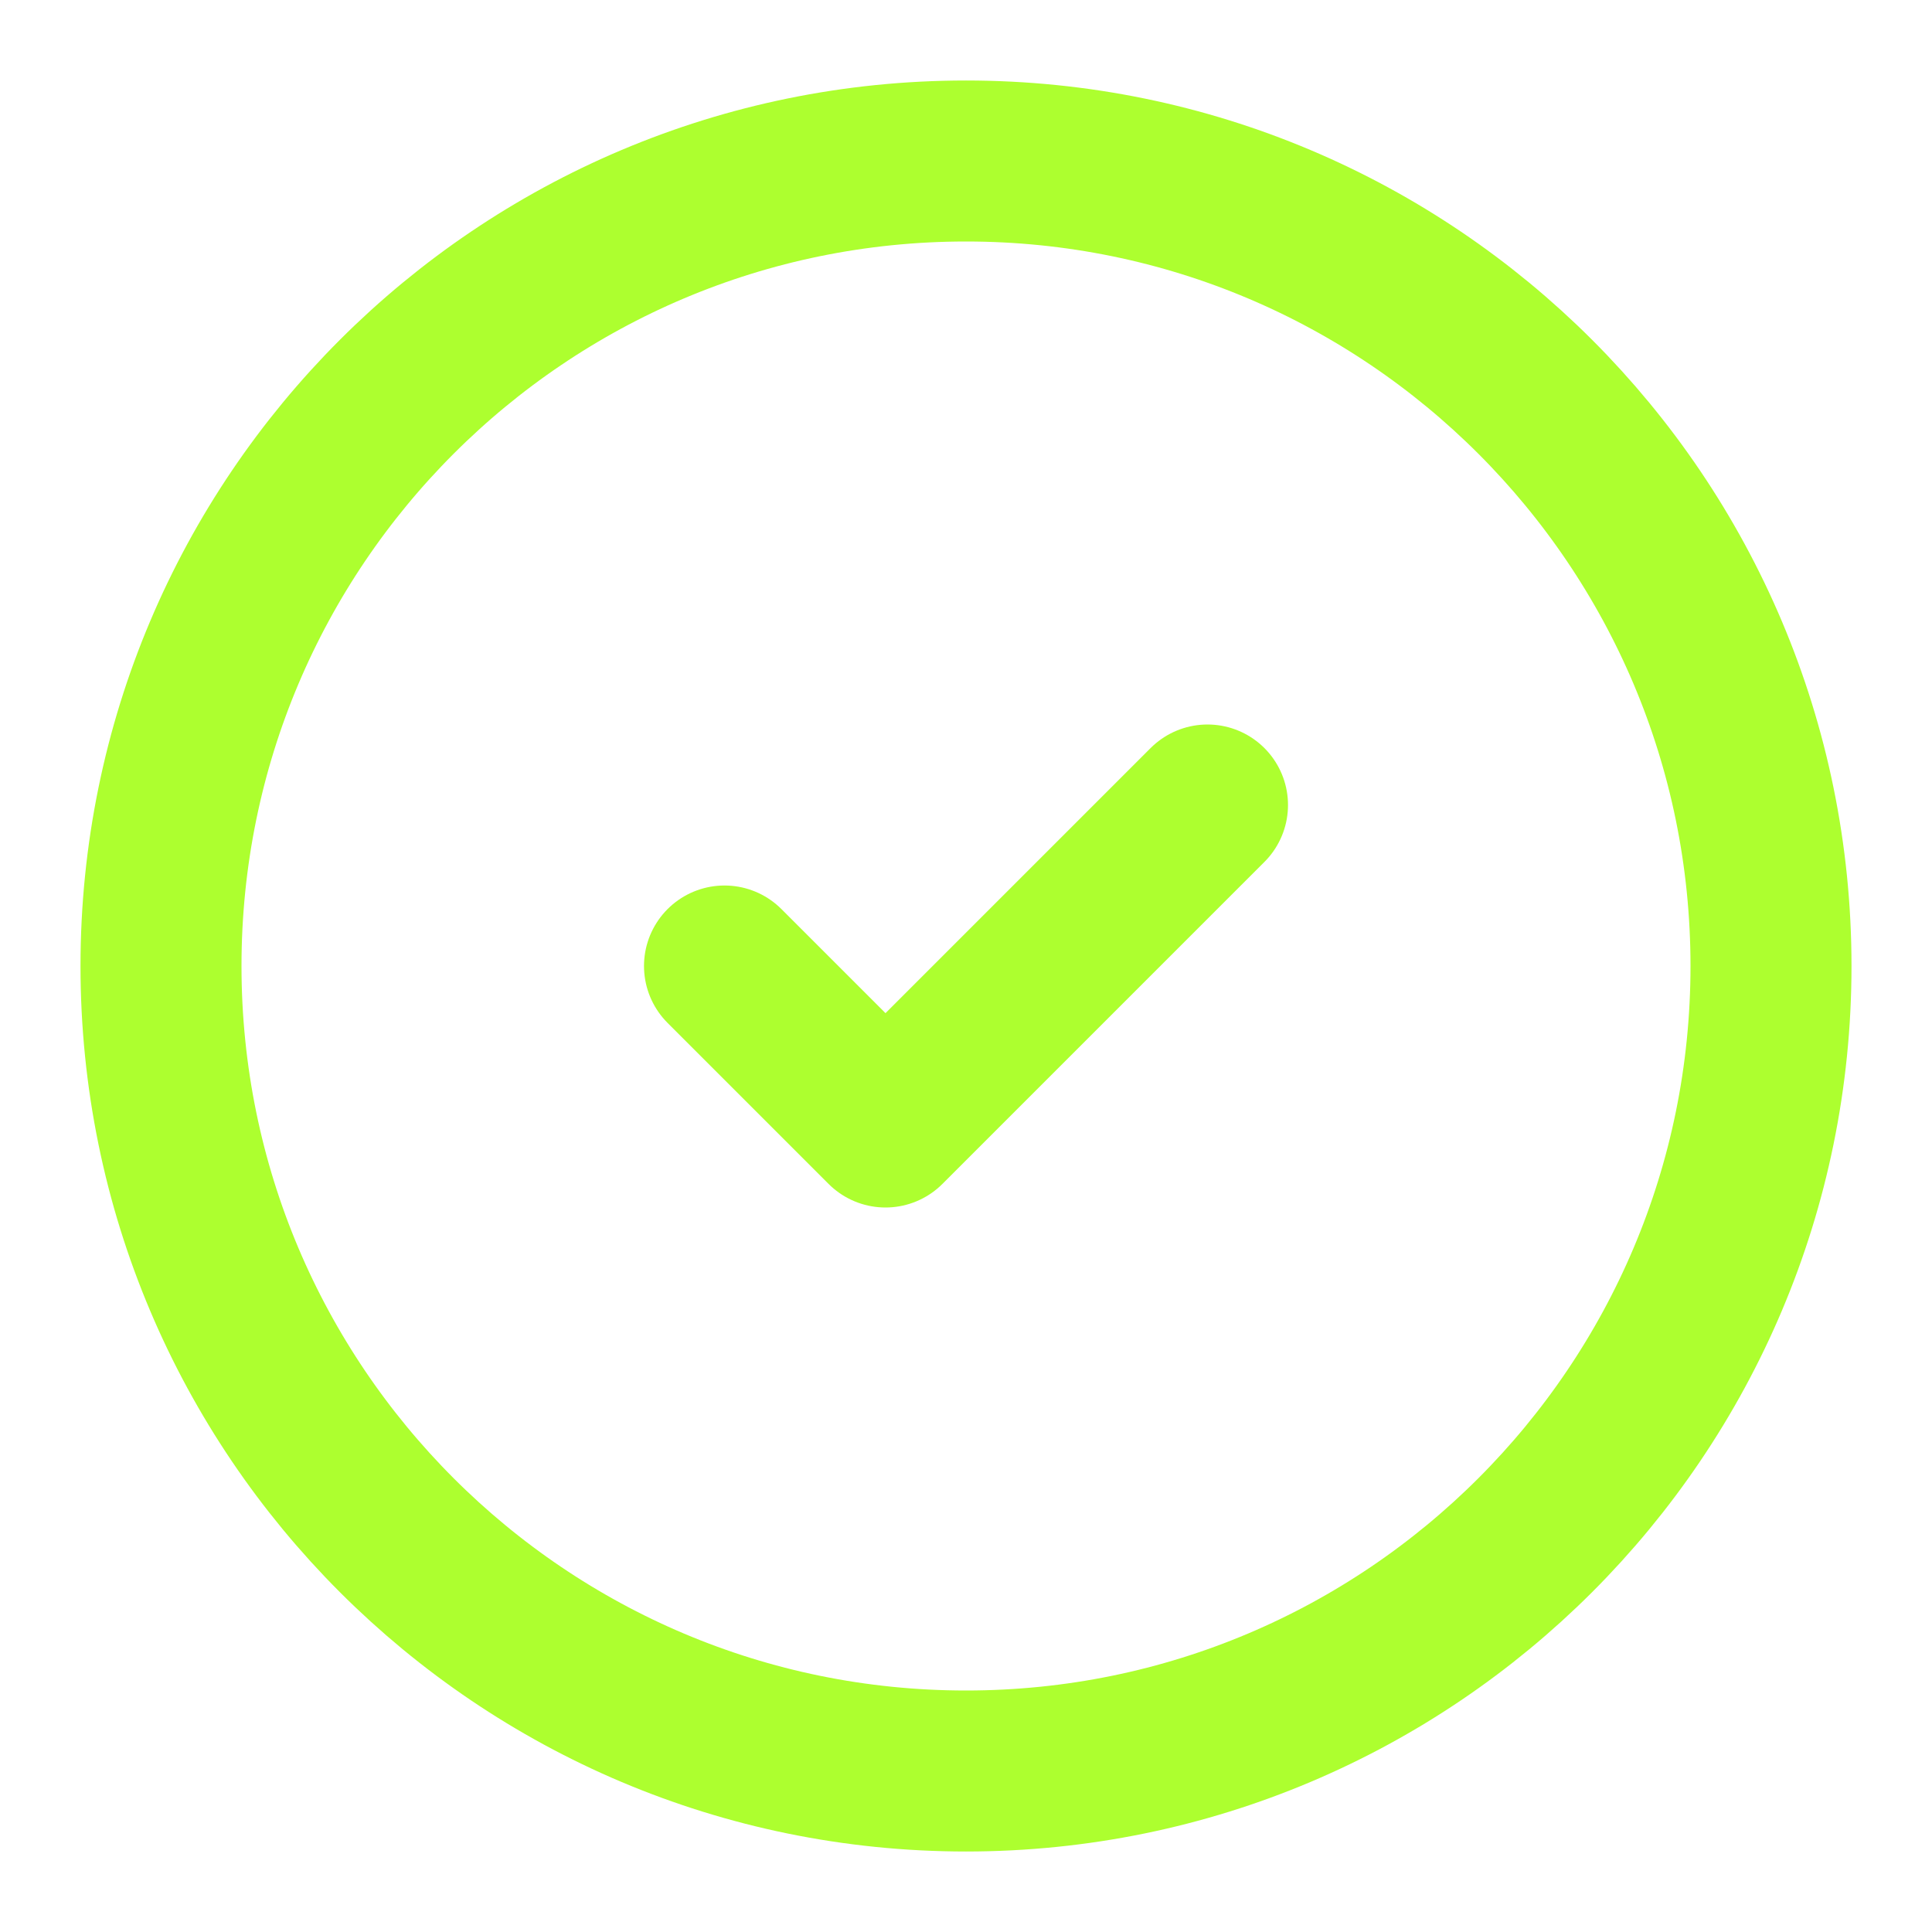
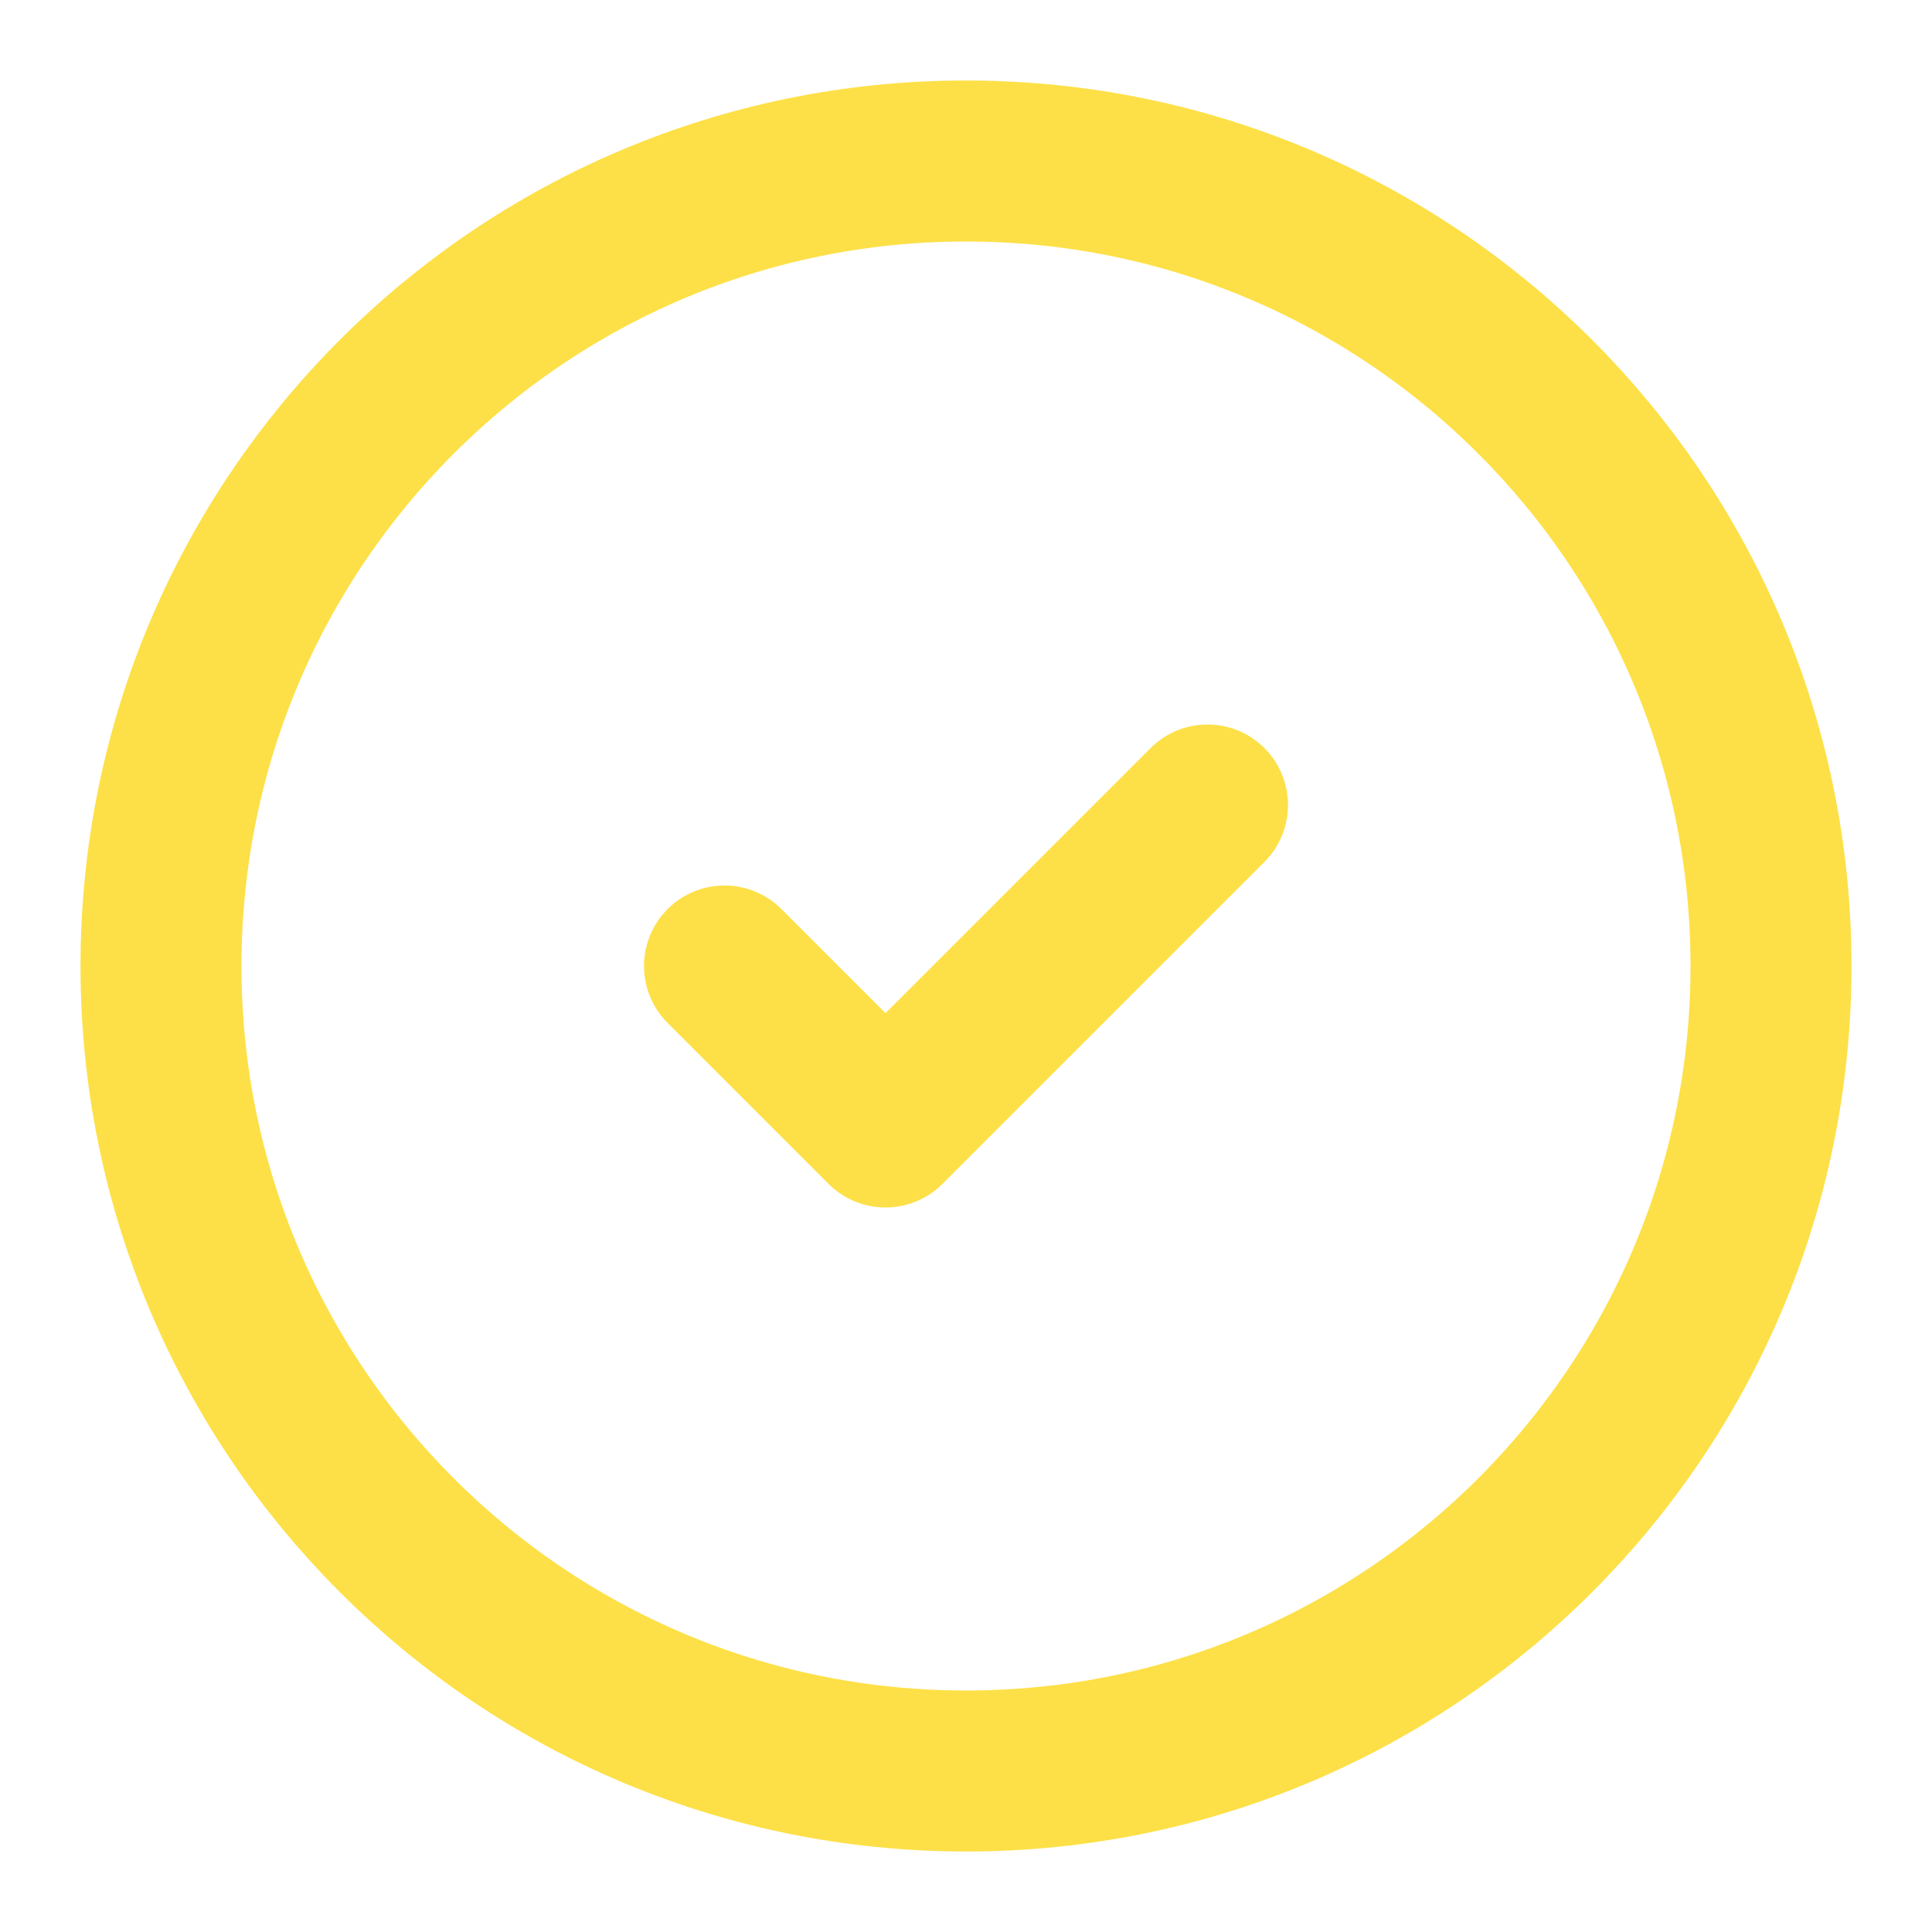
- <svg xmlns="http://www.w3.org/2000/svg" width="24" height="24" viewBox="0 0 24 24" fill="none" stroke="#adff2f" stroke-width="2" stroke-linecap="round" stroke-linejoin="round" class="lucide lucide-circle-check-icon lucide-circle-check">
+ <svg xmlns="http://www.w3.org/2000/svg" width="24" height="24" viewBox="0 0 24 24" fill="none" stroke="#fde047" stroke-width="2" stroke-linecap="round" stroke-linejoin="round" class="lucide lucide-circle-check-icon lucide-circle-check">
  <circle cx="12" cy="12" r="10" />
  <path d="m9 12 2 2 4-4" />
</svg>
